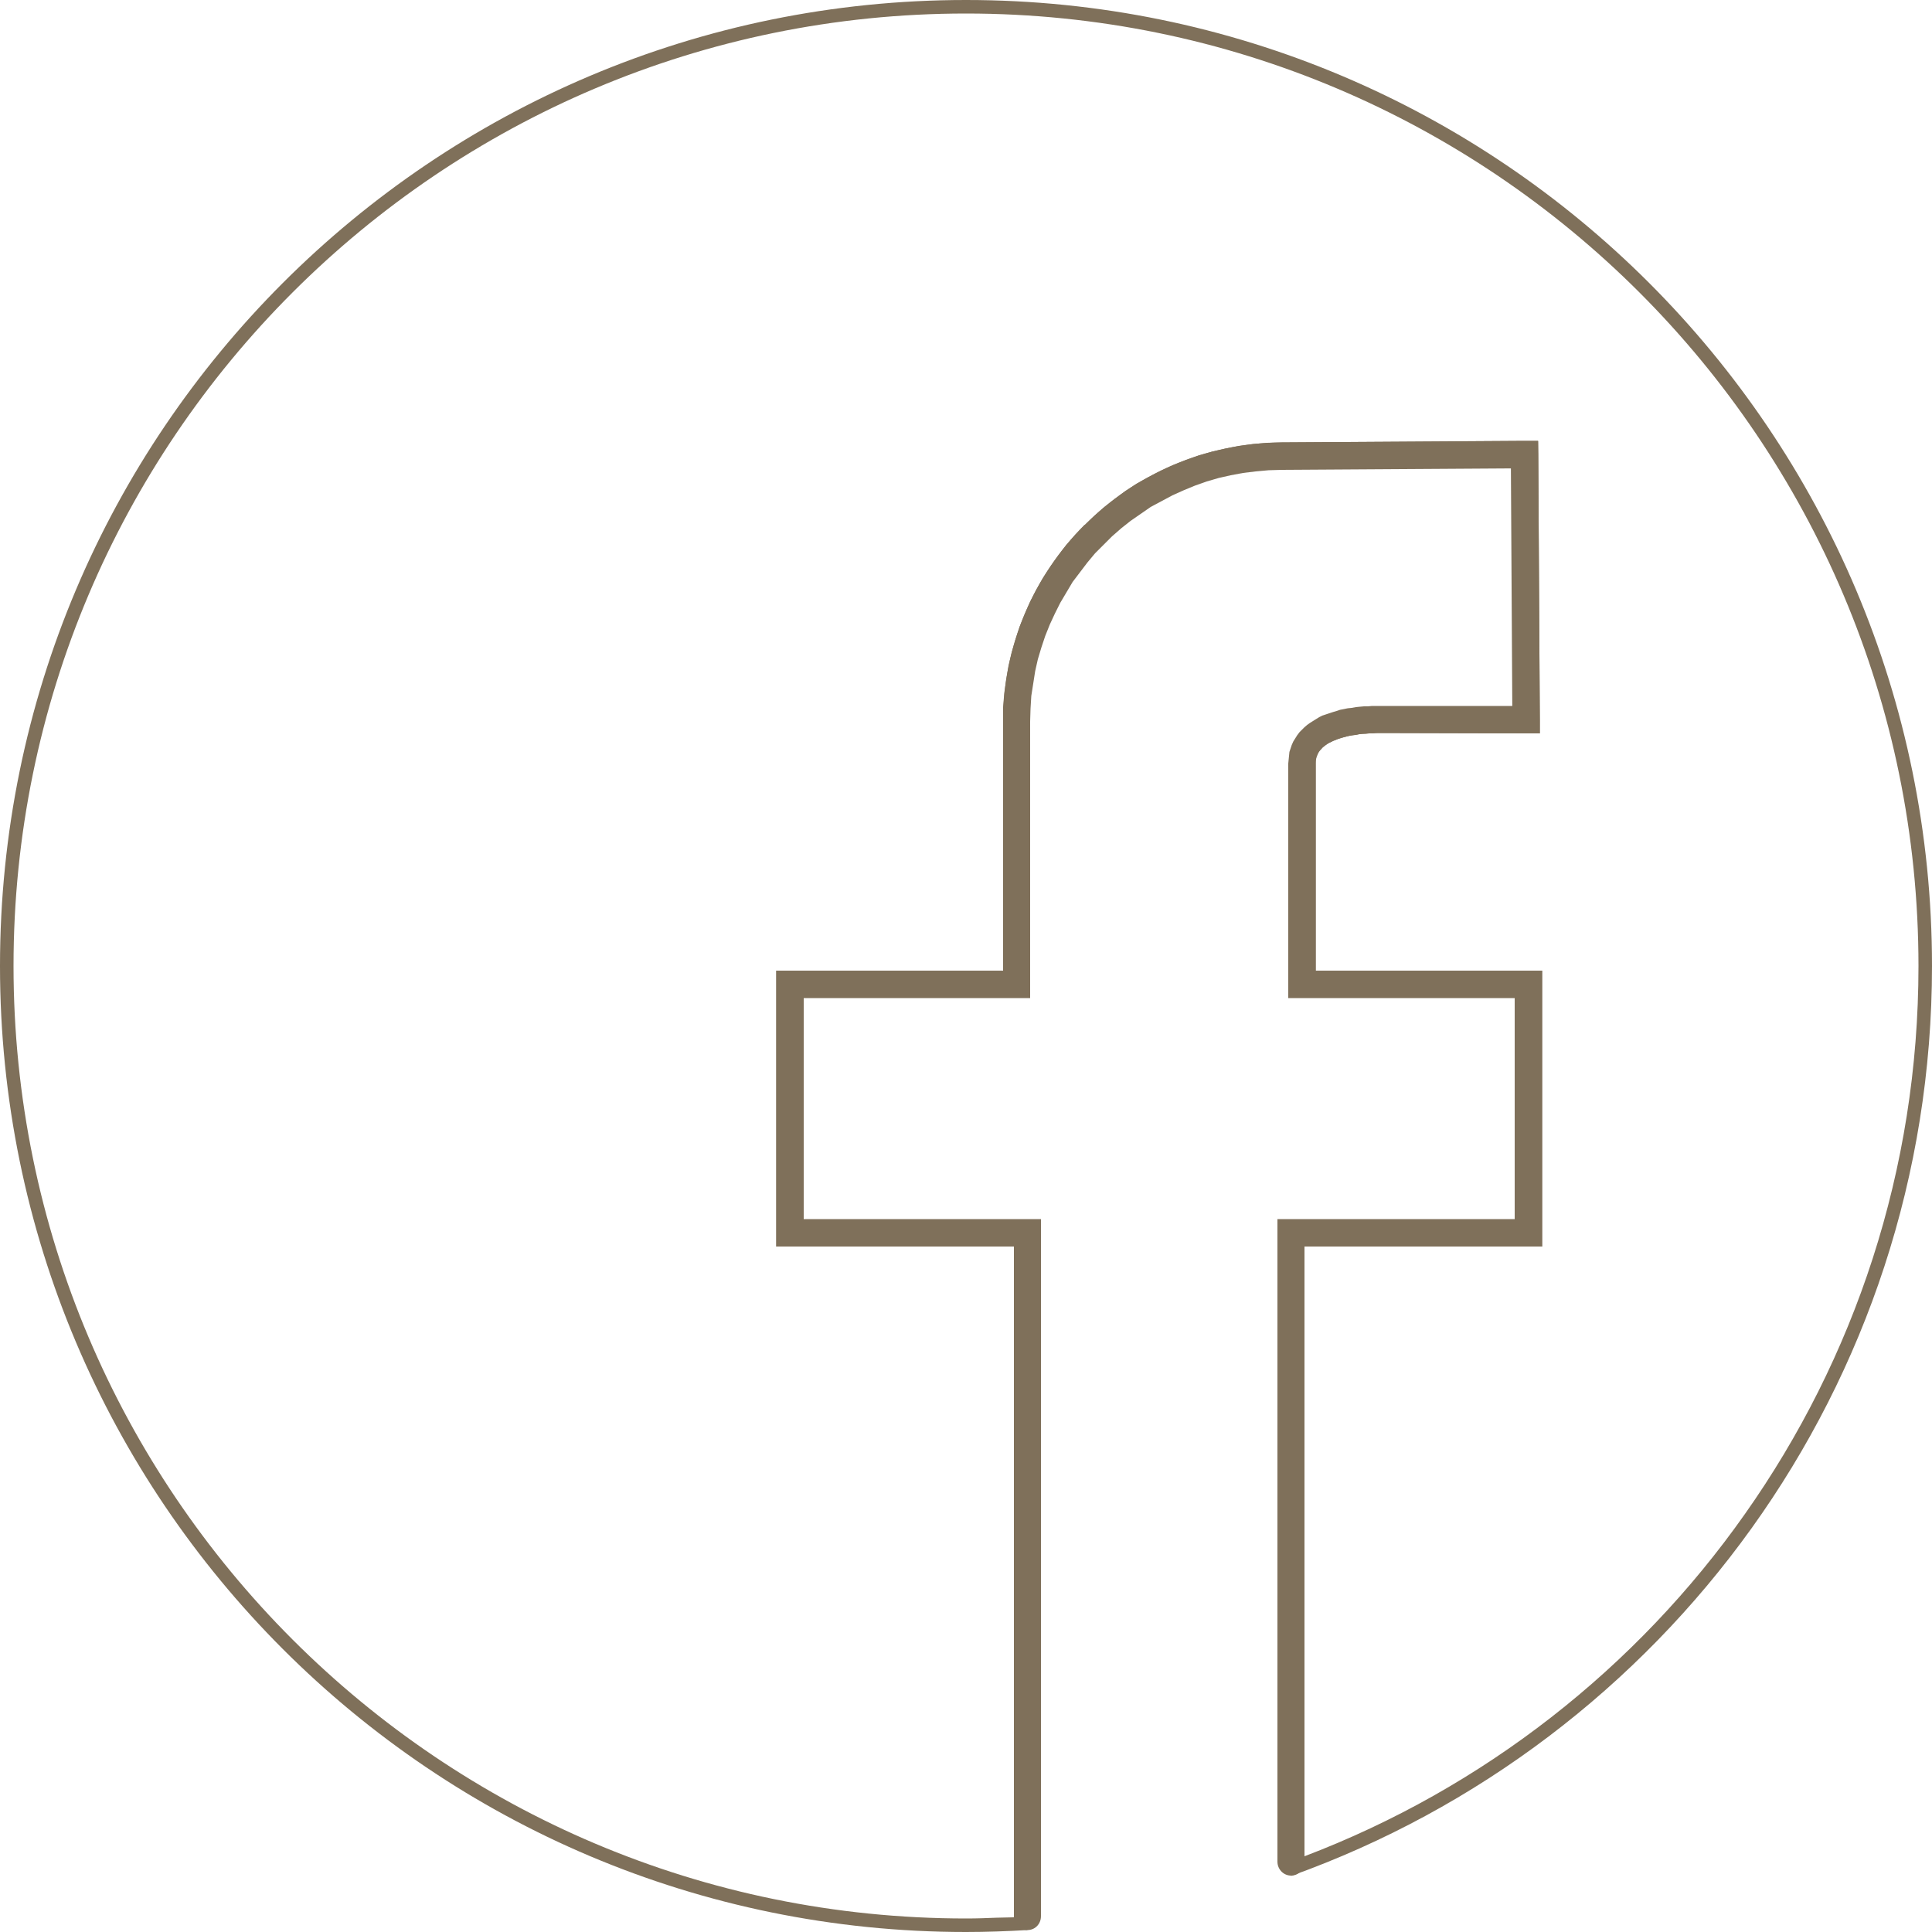
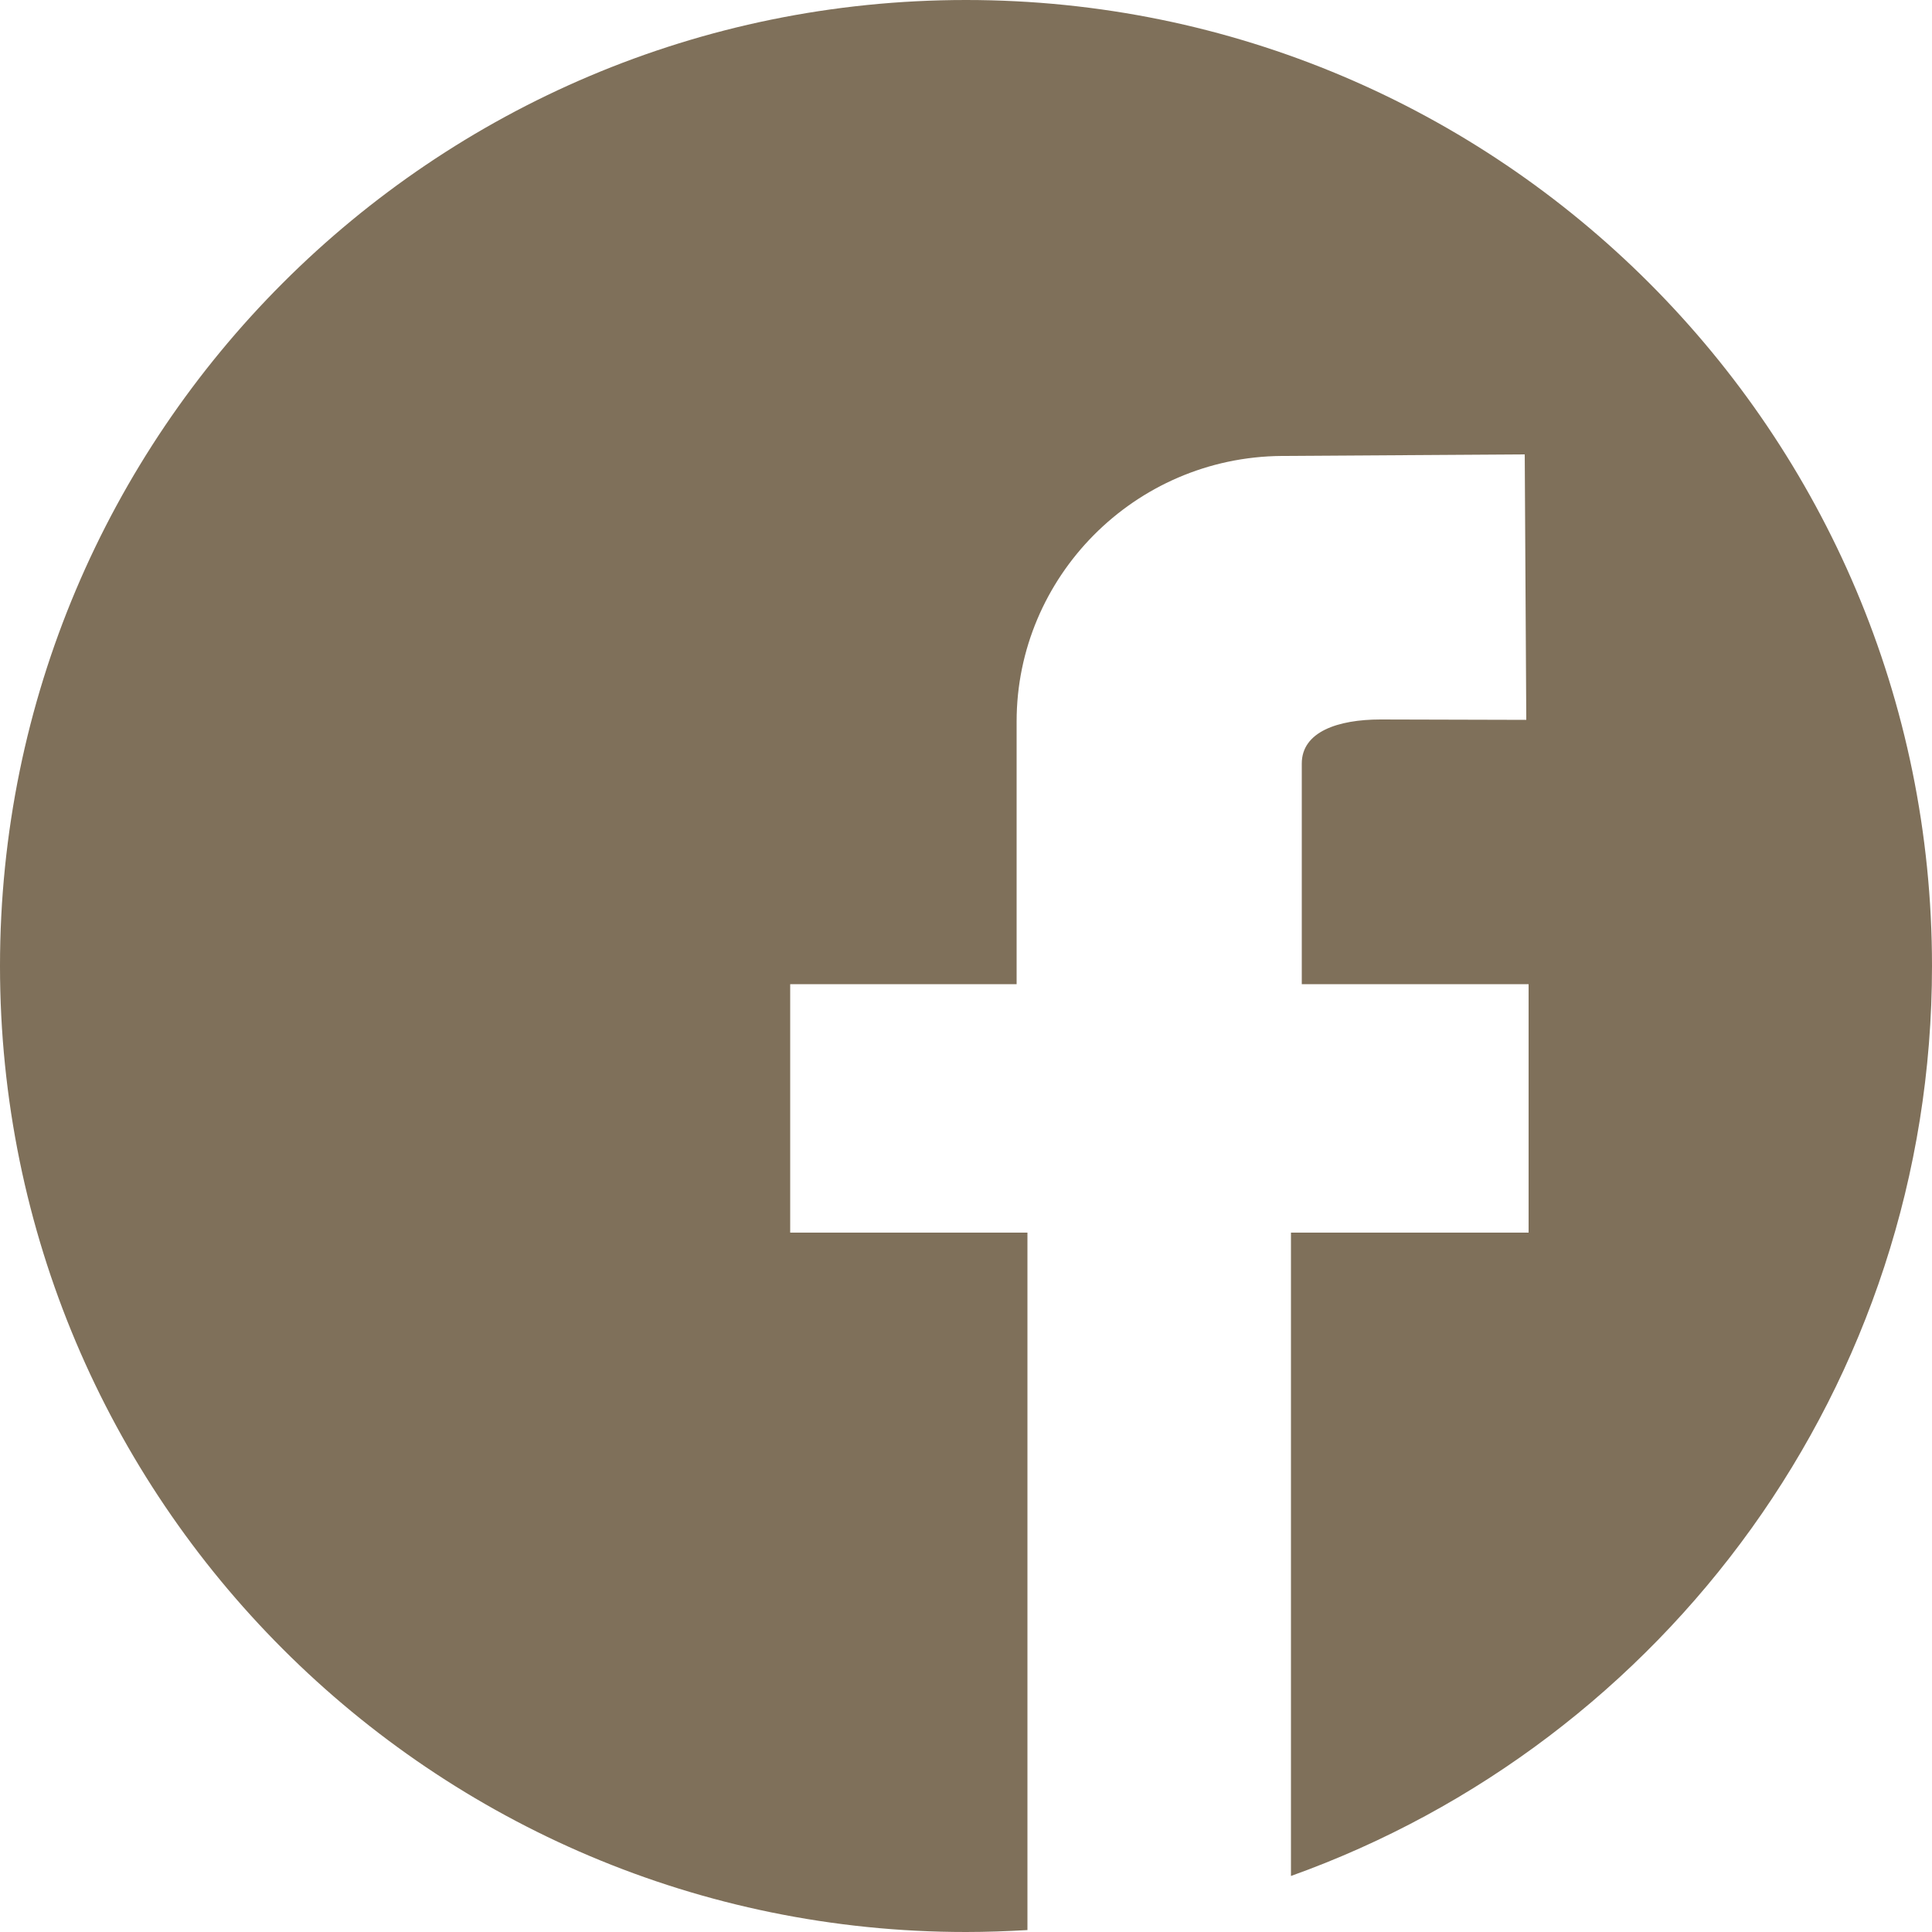
<svg xmlns="http://www.w3.org/2000/svg" xml:space="preserve" width="50mm" height="50mm" version="1.1" style="shape-rendering:geometricPrecision; text-rendering:geometricPrecision; image-rendering:optimizeQuality; fill-rule:evenodd; clip-rule:evenodd" viewBox="0 0 5000 5000">
  <defs>
    <style type="text/css">
   
-     .fil0 {fill:#7F705A}
-     .fil1 {fill:#7F705A;fill-rule:nonzero}
+     .fil0 {fill:#7F705A;fill-rule:nonzero}
   
  </style>
  </defs>
  <g id="Layer_x0020_1">
-     <g>
-       <path class="fil0" d="M2659 4995c-52,3 -106,5 -159,5 -1381,0 -2500,-1119 -2500,-2500 0,-1381 1119,-2500 2500,-2500 1381,0 2500,1119 2500,2500 0,1086 -692,2009 -1659,2355l0 -1665 615 0 0 -643 -587 0 0 -571c0,-82 93,-114 204,-114l377 1 -4 -687 -629 4c-382,3 -686,314 -686,687l0 680 -586 0 0 643 614 0 0 1805zm-80 -32c14,0 30,-1 45,-1l0 -1736 -579 0 -36 0 0 -36 0 -643 0 -35 36 0 551 0 0 -645c0,-197 80,-378 211,-509l1 0c129,-130 309,-211 509,-213l628 -4 35 0 1 35 4 686 0 36 -35 0 -377 -1 0 0 -1 0c-50,0 -95,7 -127,23 -25,12 -40,30 -40,56l0 0 0 0 0 536 551 0 35 0 0 35 0 643 0 36 -35 0 -580 0 0 1578c463,-176 860,-488 1140,-886 283,-401 449,-890 449,-1418 0,-681 -276,-1297 -722,-1743 -446,-446 -1062,-722 -1743,-722 -681,0 -1297,276 -1743,722 -446,446 -722,1062 -722,1743 0,681 276,1297 722,1743 446,446 1062,722 1743,722 29,0 55,-1 79,-2z" />
-     </g>
-     <g>
-       <path class="fil1" d="M3376 4818c0,20 -15,36 -35,36 -19,0 -35,-16 -35,-36l70 0zm0 -1628l0 1628 -70 0 0 -1628 35 -35 35 35zm-70 0l0 -35 35 0 -35 35zm650 36l-615 0 0 -71 615 0 35 35 -35 36zm35 -36l0 36 -35 0 35 -36zm0 -643l0 643 -71 0 0 -643 36 -35 35 35zm-35 -35l35 0 0 35 -35 -35zm-587 0l587 0 0 71 -587 0 -35 -36 35 -35zm0 71l-35 0 0 -36 35 36zm36 -607l0 571 -71 0 0 -571 0 0 71 0zm168 -149l0 70 0 0 -10 0 -9 1 -10 0 -9 1 -9 0 -9 1 -8 2 -9 1 -8 1 -7 2 -8 2 -7 2 -7 2 -6 3 -6 2 -6 3 -5 2 -5 3 -4 3 -4 3 -4 3 -3 4 -3 3 -3 3 -2 3 -2 4 -1 3 -2 4 -1 4 -1 4 0 5 0 5 -71 0 1 -10 1 -10 1 -10 3 -9 3 -9 4 -9 5 -8 5 -8 6 -8 6 -6 7 -7 7 -6 7 -5 8 -5 8 -5 8 -5 8 -4 9 -3 9 -3 9 -3 10 -3 9 -3 10 -2 10 -2 10 -1 11 -2 10 -1 11 -1 10 0 11 -1 11 0 11 0 0 0zm377 71l-377 -1 0 -70 377 0 35 35 -35 36zm35 -36l0 36 -35 0 35 -36zm-4 -686l4 686 -71 1 -4 -686 35 -36 36 35zm-36 -35l36 0 0 35 -36 -35zm-628 4l628 -4 1 71 -629 4 0 0 0 -71zm-651 722l-70 0 0 0 0 -37 3 -36 5 -36 6 -35 8 -34 10 -34 11 -34 13 -32 14 -32 16 -31 17 -30 19 -29 20 -28 21 -28 23 -26 24 -25 25 -24 26 -23 27 -21 28 -21 29 -19 31 -17 31 -16 32 -15 33 -13 33 -12 35 -10 35 -8 35 -7 37 -5 36 -3 38 -1 0 71 -34 1 -33 3 -33 4 -32 6 -31 7 -31 9 -31 11 -29 12 -29 13 -28 15 -28 15 -26 18 -26 18 -24 19 -24 21 -22 22 -22 22 -20 24 -19 25 -19 25 -16 27 -16 27 -14 28 -13 28 -12 30 -10 30 -9 30 -7 31 -5 32 -5 32 -2 33 -1 33 0 0zm-70 680l0 -680 70 0 0 680 -35 36 -35 -36zm70 0l0 36 -35 0 35 -36zm-621 -35l586 0 0 71 -586 0 -36 -36 36 -35zm-36 35l0 -35 36 0 -36 35zm0 643l0 -643 71 0 0 643 -35 36 -36 -36zm36 36l-36 0 0 -36 36 36zm614 0l-614 0 0 -71 614 0 35 35 -35 36zm0 -71l35 0 0 35 -35 -35zm-35 1804l0 -1769 70 0 0 1769 -70 0zm70 0c0,20 -15,36 -35,36 -19,0 -35,-16 -35,-36l70 0z" />
-     </g>
+     <path class="fil0" d="M5000 2500c0,1086 -692,2009 -1659,2355l0 -1665 615 0 0 -643 -587 0 0 -571c0,-82 93,-114 204,-114l377 1 -4 -687 -629 4c-382,3 -686,314 -686,687l0 680 -586 0 0 643 614 0 0 1805c-52,3 -106,5 -159,5 -1381,0 -2500,-1119 -2500,-2500 0,-1381 1119,-2500 2500,-2500 1381,0 2500,1119 2500,2500z" />
  </g>
</svg>
